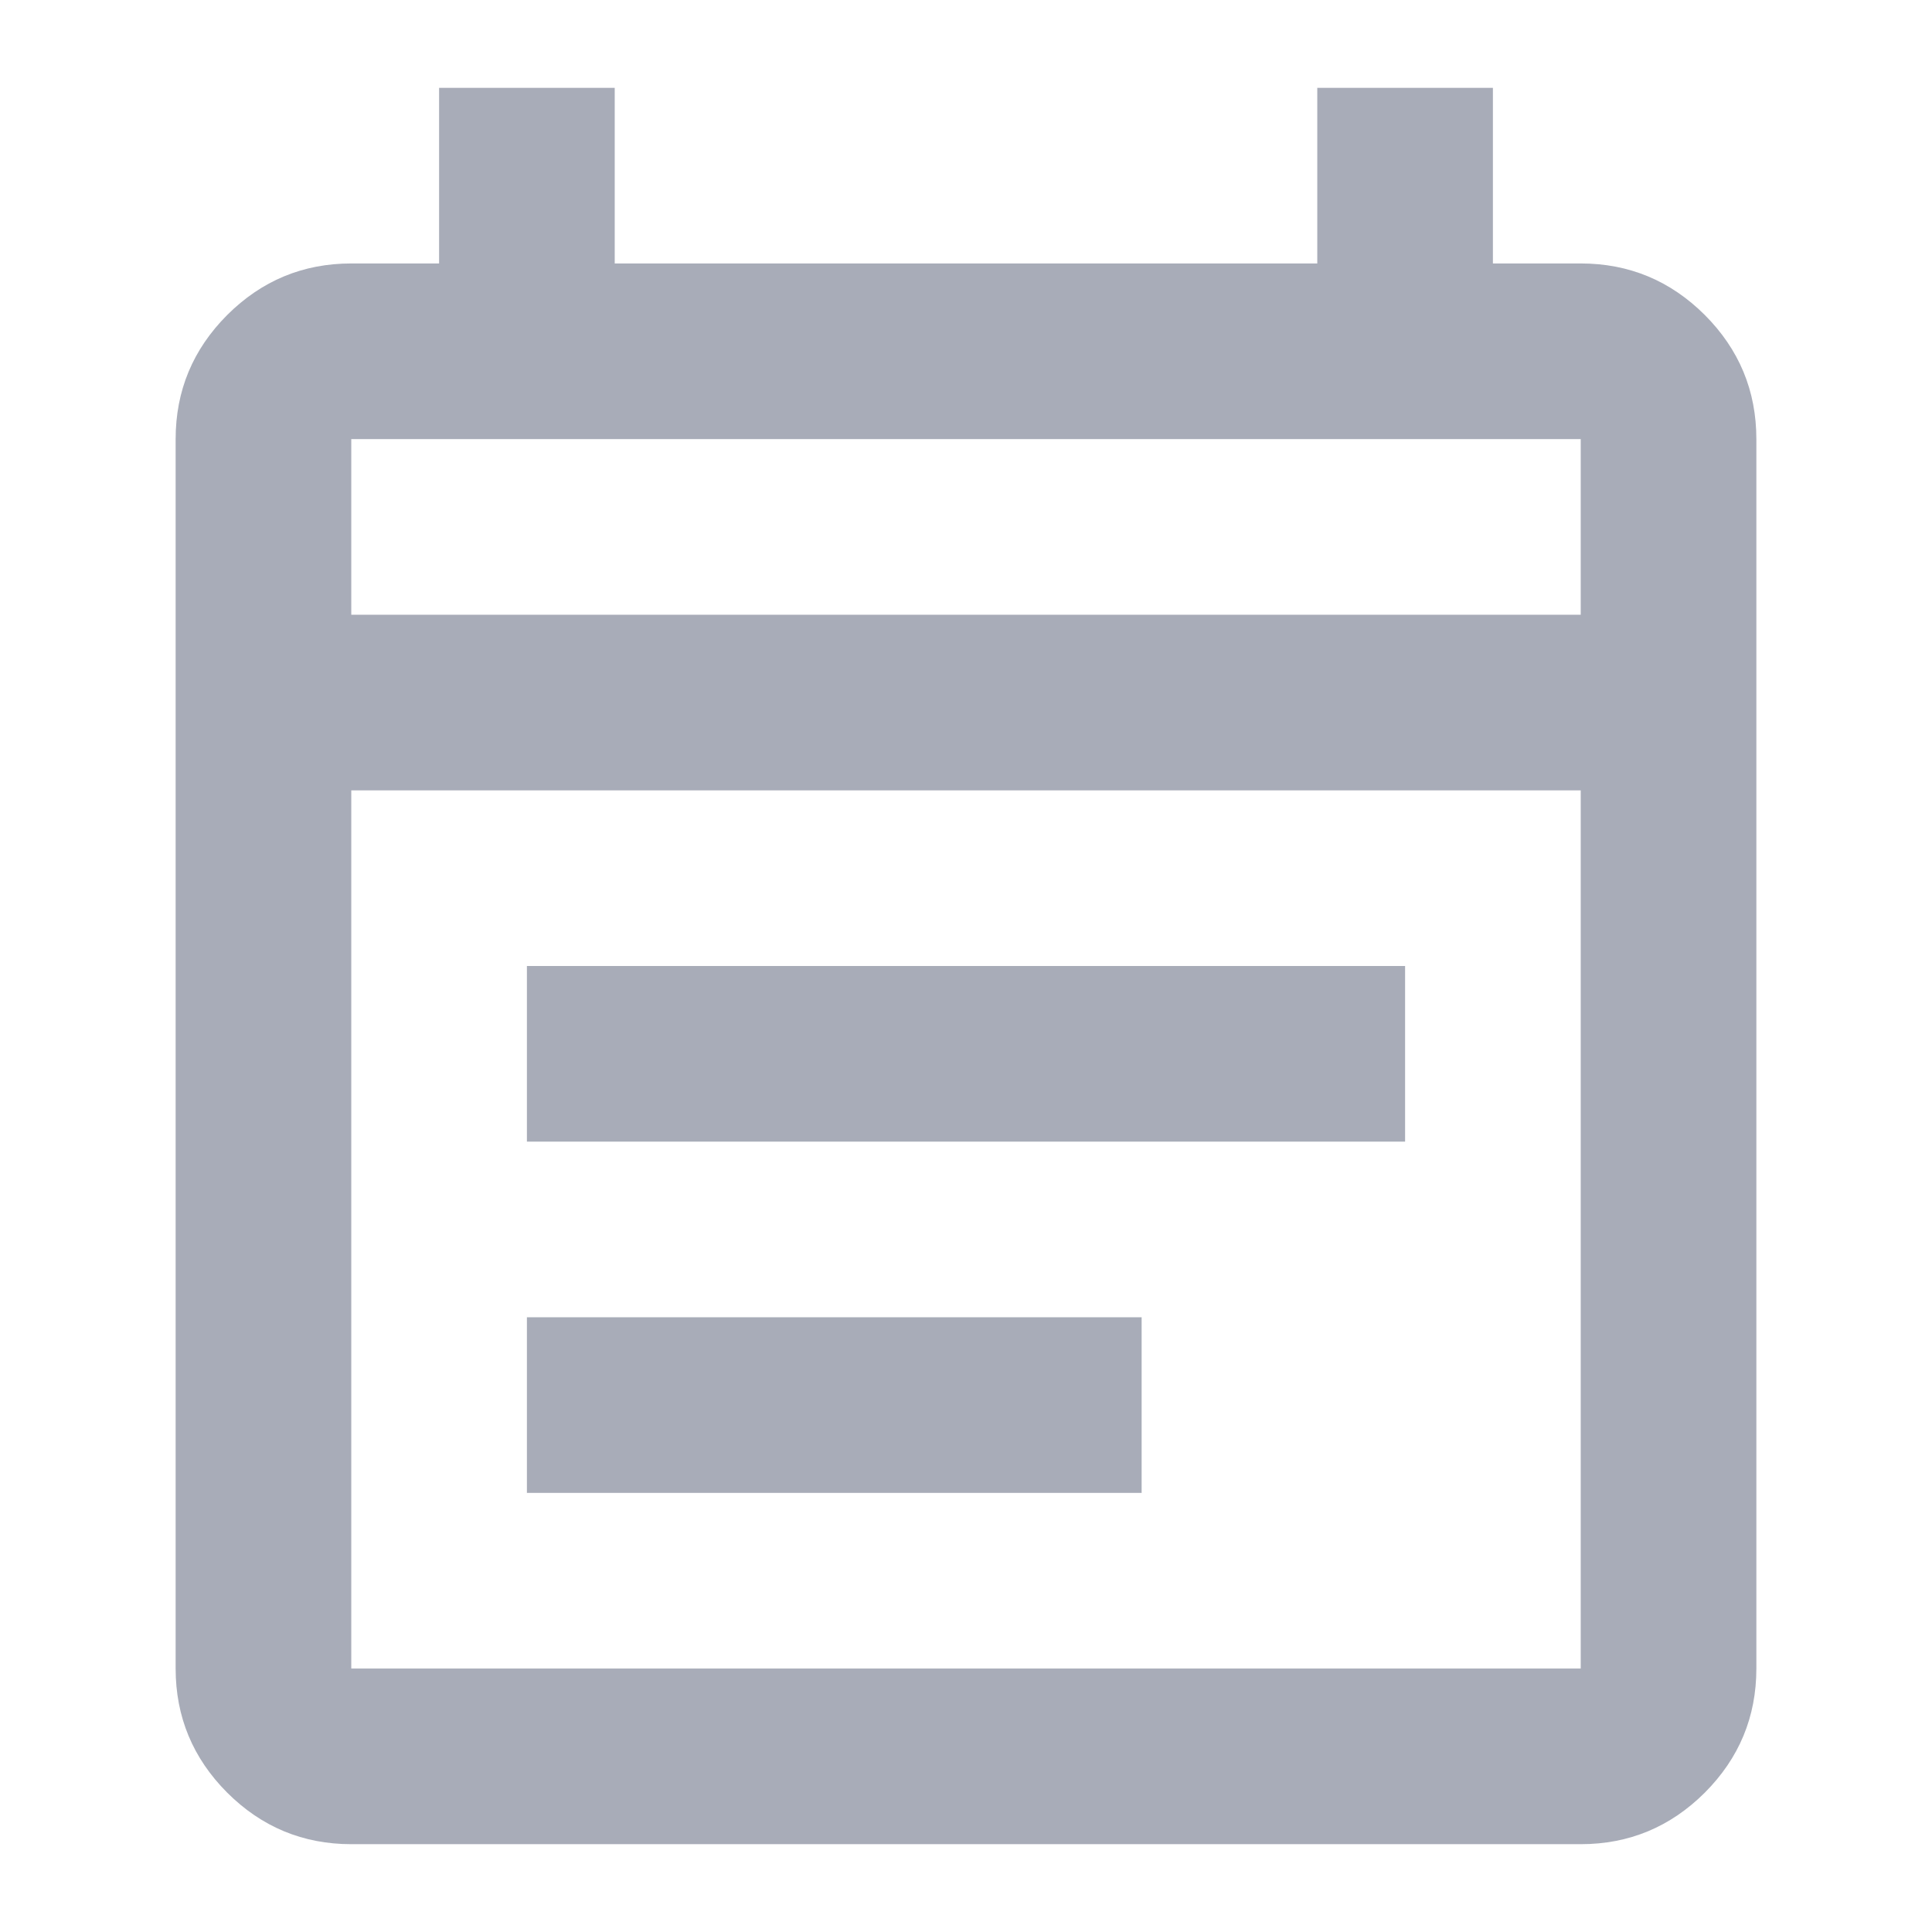
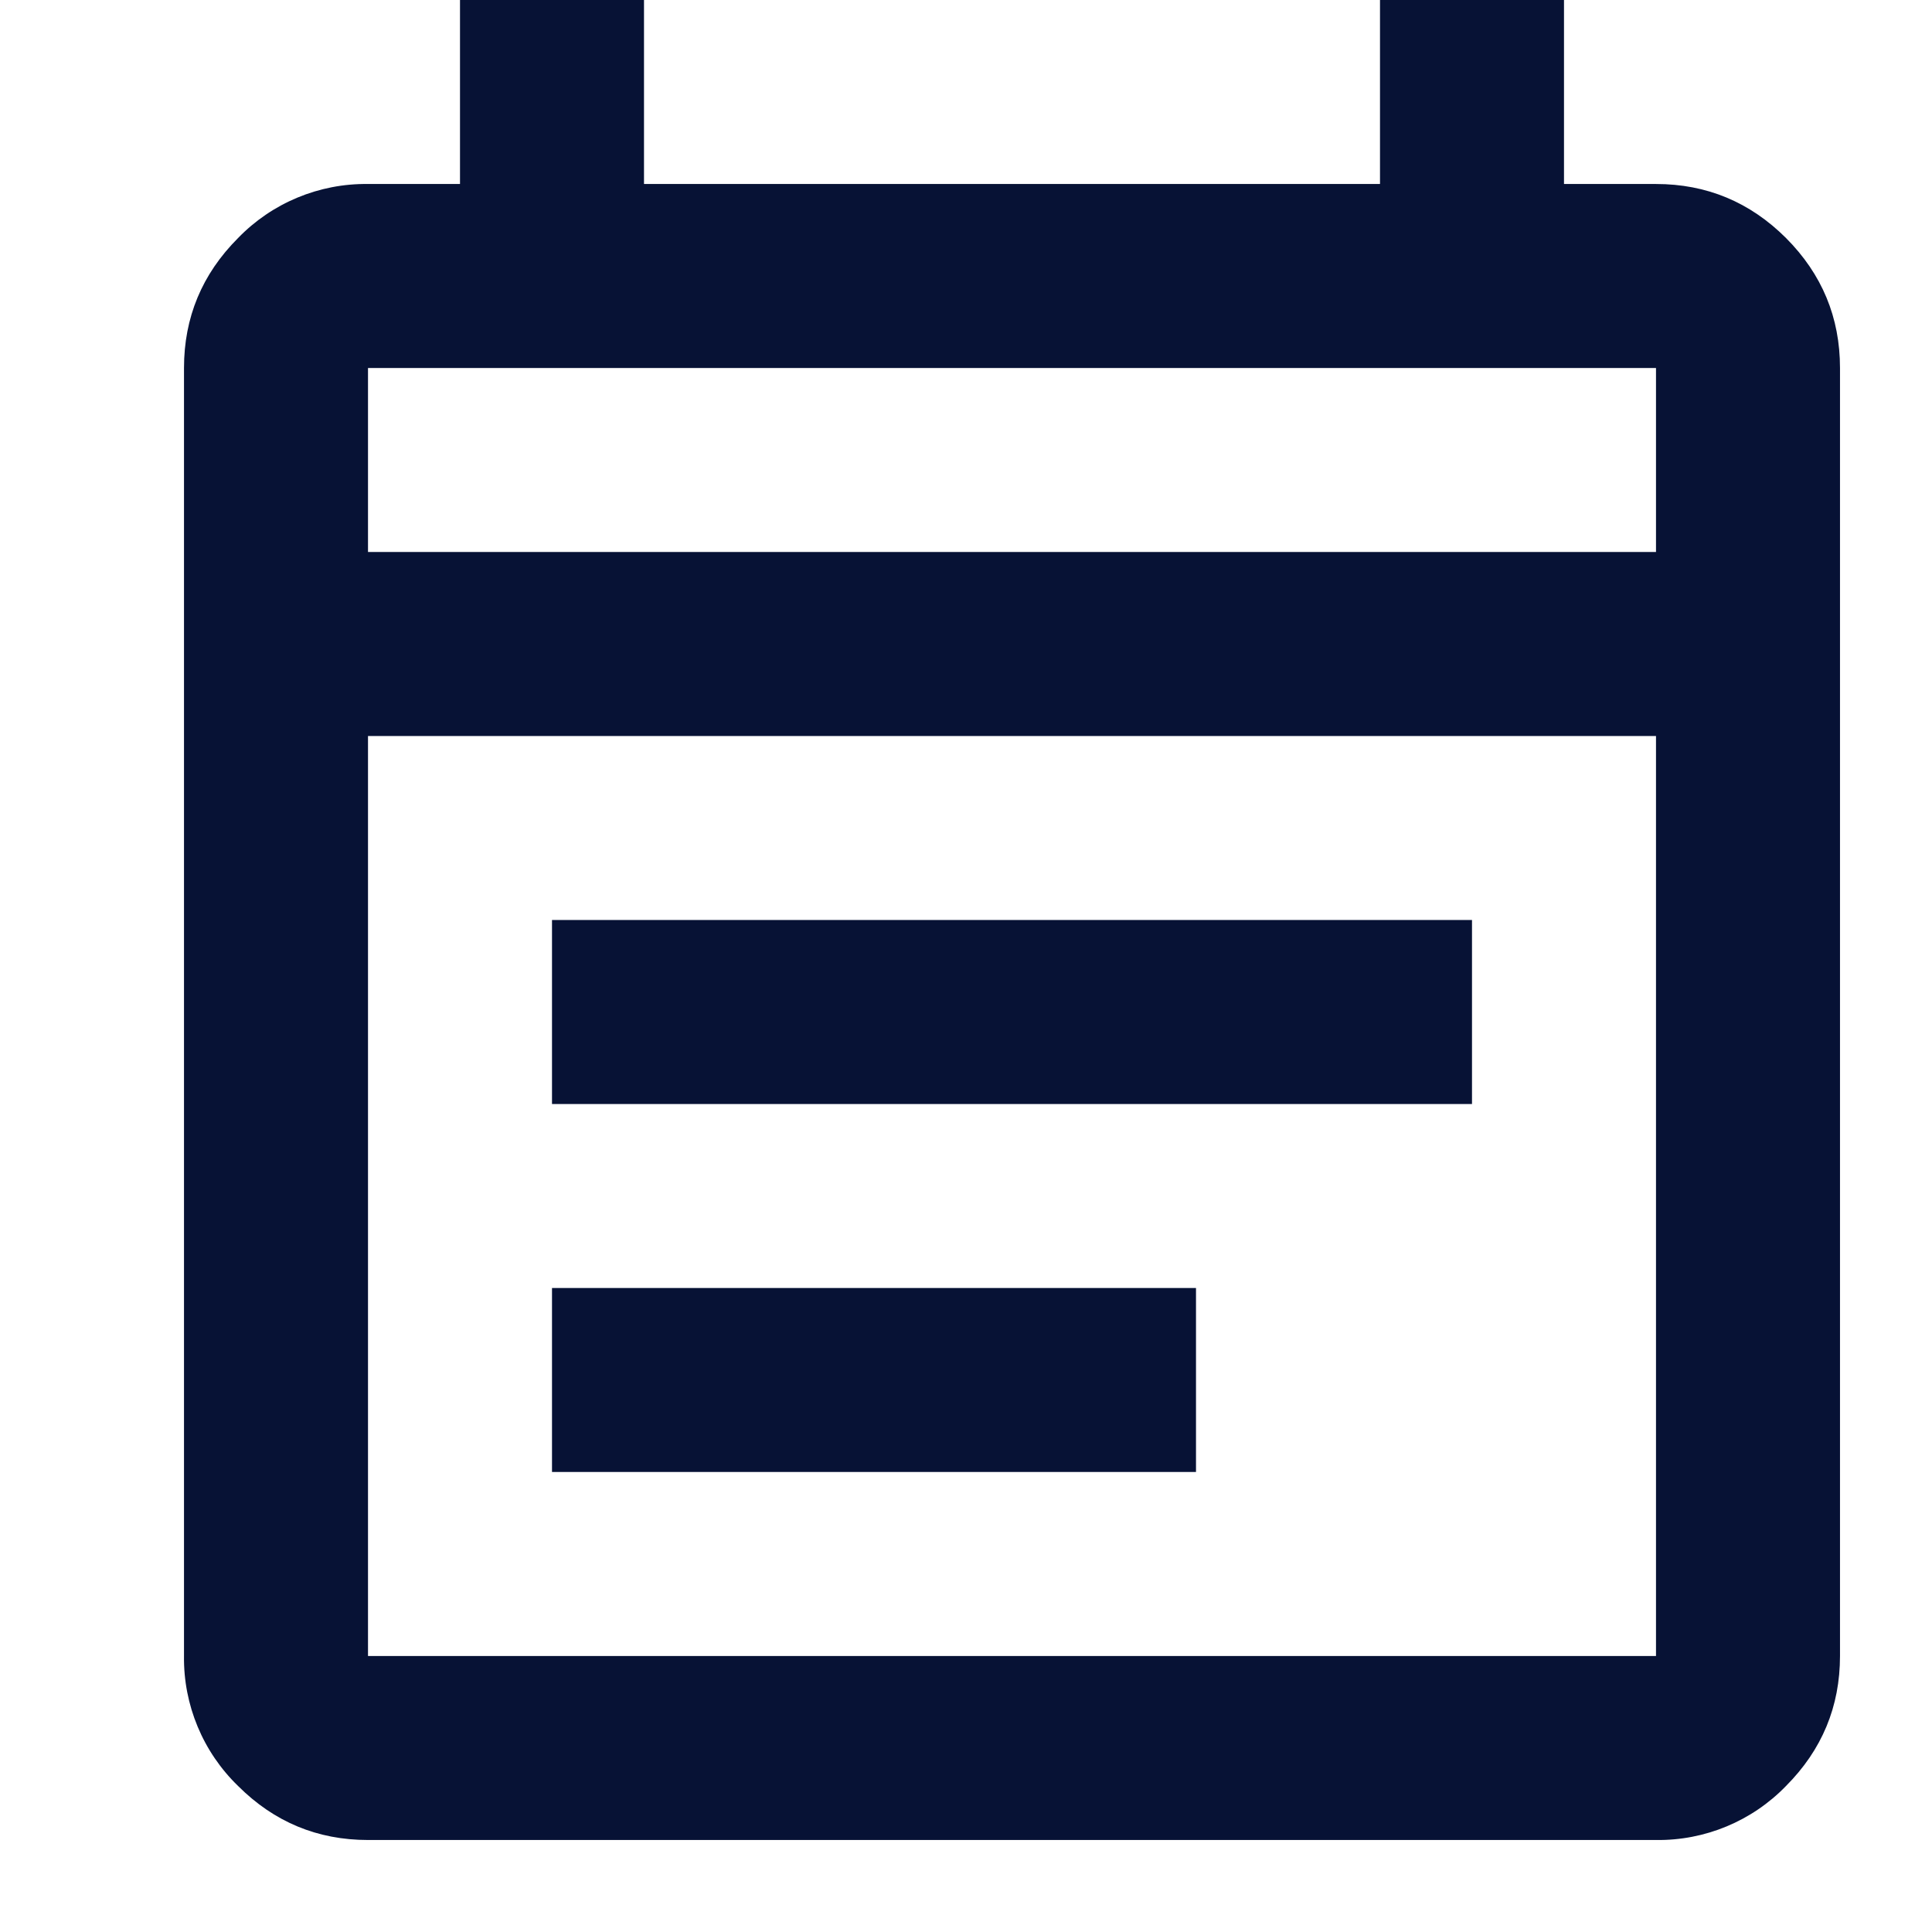
- <svg xmlns="http://www.w3.org/2000/svg" width="22" height="22" viewBox="0 0 22 22" fill="none">
-   <path d="M4 21C3.45 21 2.979 20.804 2.587 20.413C2.196 20.021 2 19.55 2 19V5C2 4.45 2.196 3.979 2.587 3.587C2.979 3.196 3.45 3 4 3H5V1H7V3H15V1H17V3H18C18.55 3 19.021 3.196 19.413 3.587C19.804 3.979 20 4.45 20 5V19C20 19.55 19.804 20.021 19.413 20.413C19.021 20.804 18.55 21 18 21H4ZM4 19H18V9H4V19ZM4 7H18V5H4V7ZM6 13V11H16V13H6ZM6 17V15H13V17H6Z" fill="#071235" fill-opacity="0.35" />
+ <svg xmlns="http://www.w3.org/2000/svg" width="21" height="21" fill="none">
+   <path fill="#071235" d="M4 20q-.824 0-1.412-.587A1.93 1.93 0 0 1 2 18V4q0-.824.587-1.412A1.93 1.93 0 0 1 4 2h1V0h2v2h8V0h2v2h1q.824 0 1.413.587Q20 3.176 20 4v14q0 .824-.587 1.413A1.93 1.93 0 0 1 18 20zm0-2h14V8H4zM4 6h14V4H4zm2 6v-2h10v2zm0 4v-2h7v2z" />
</svg>
